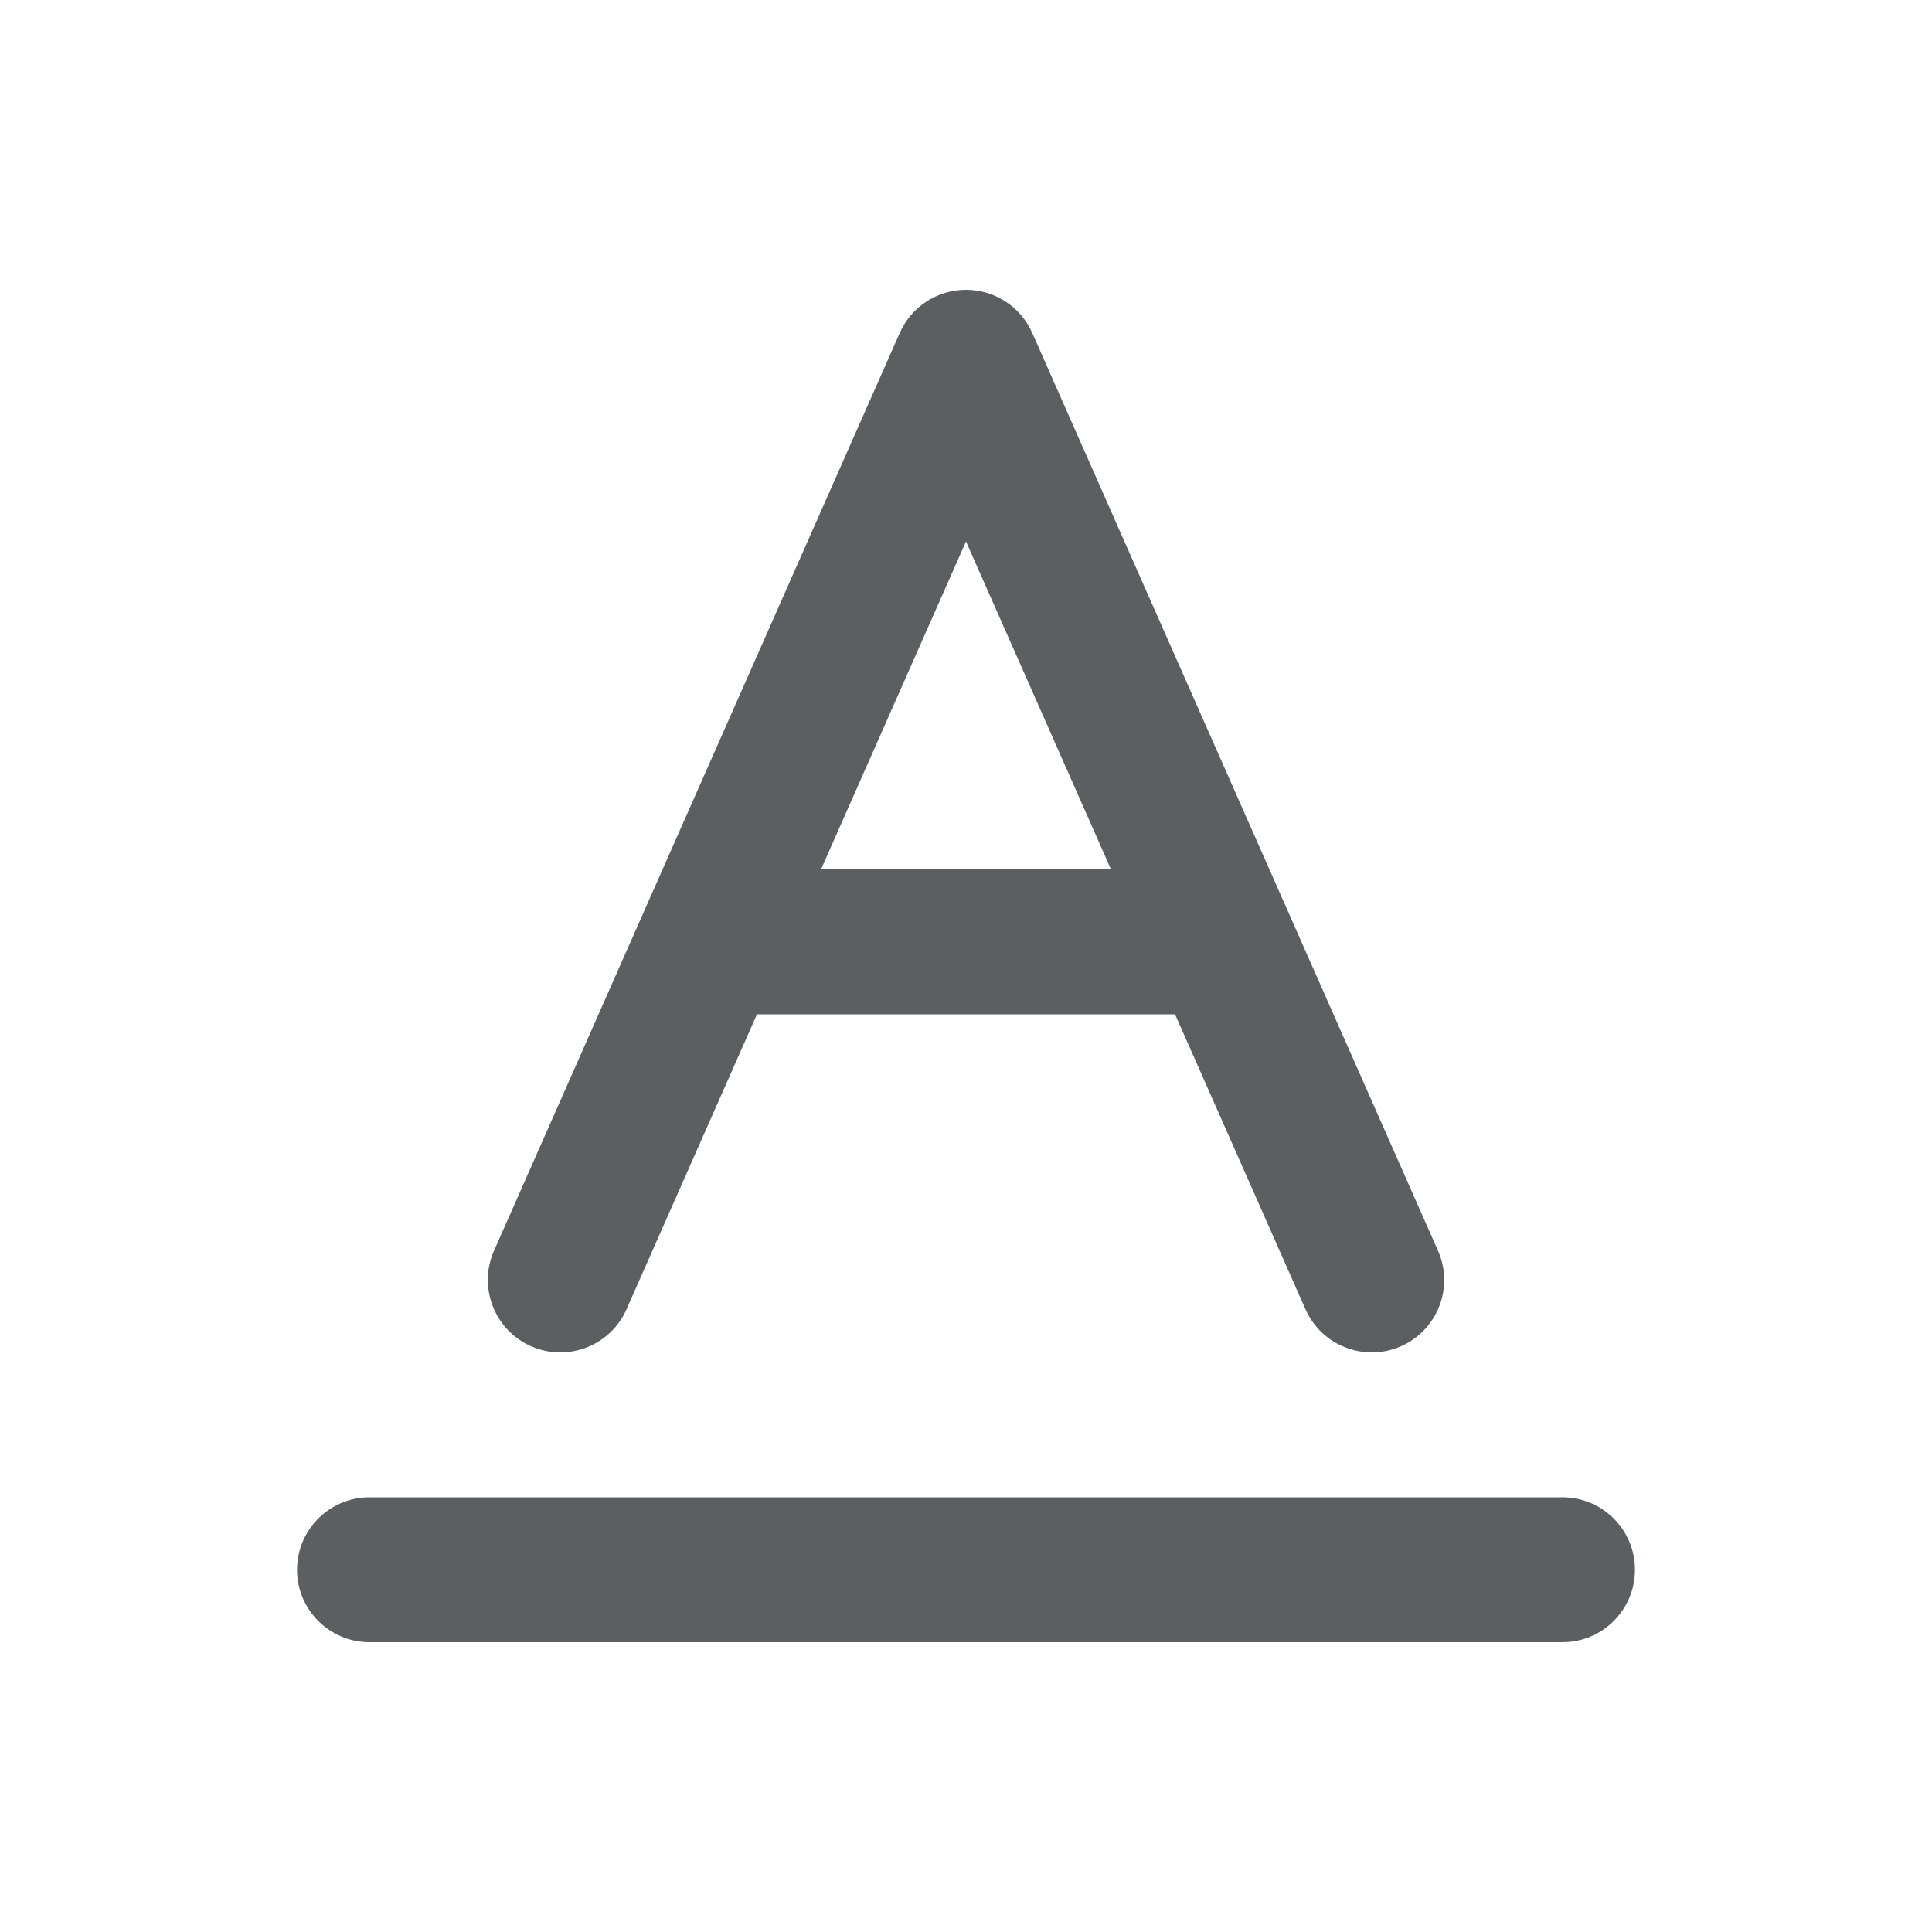
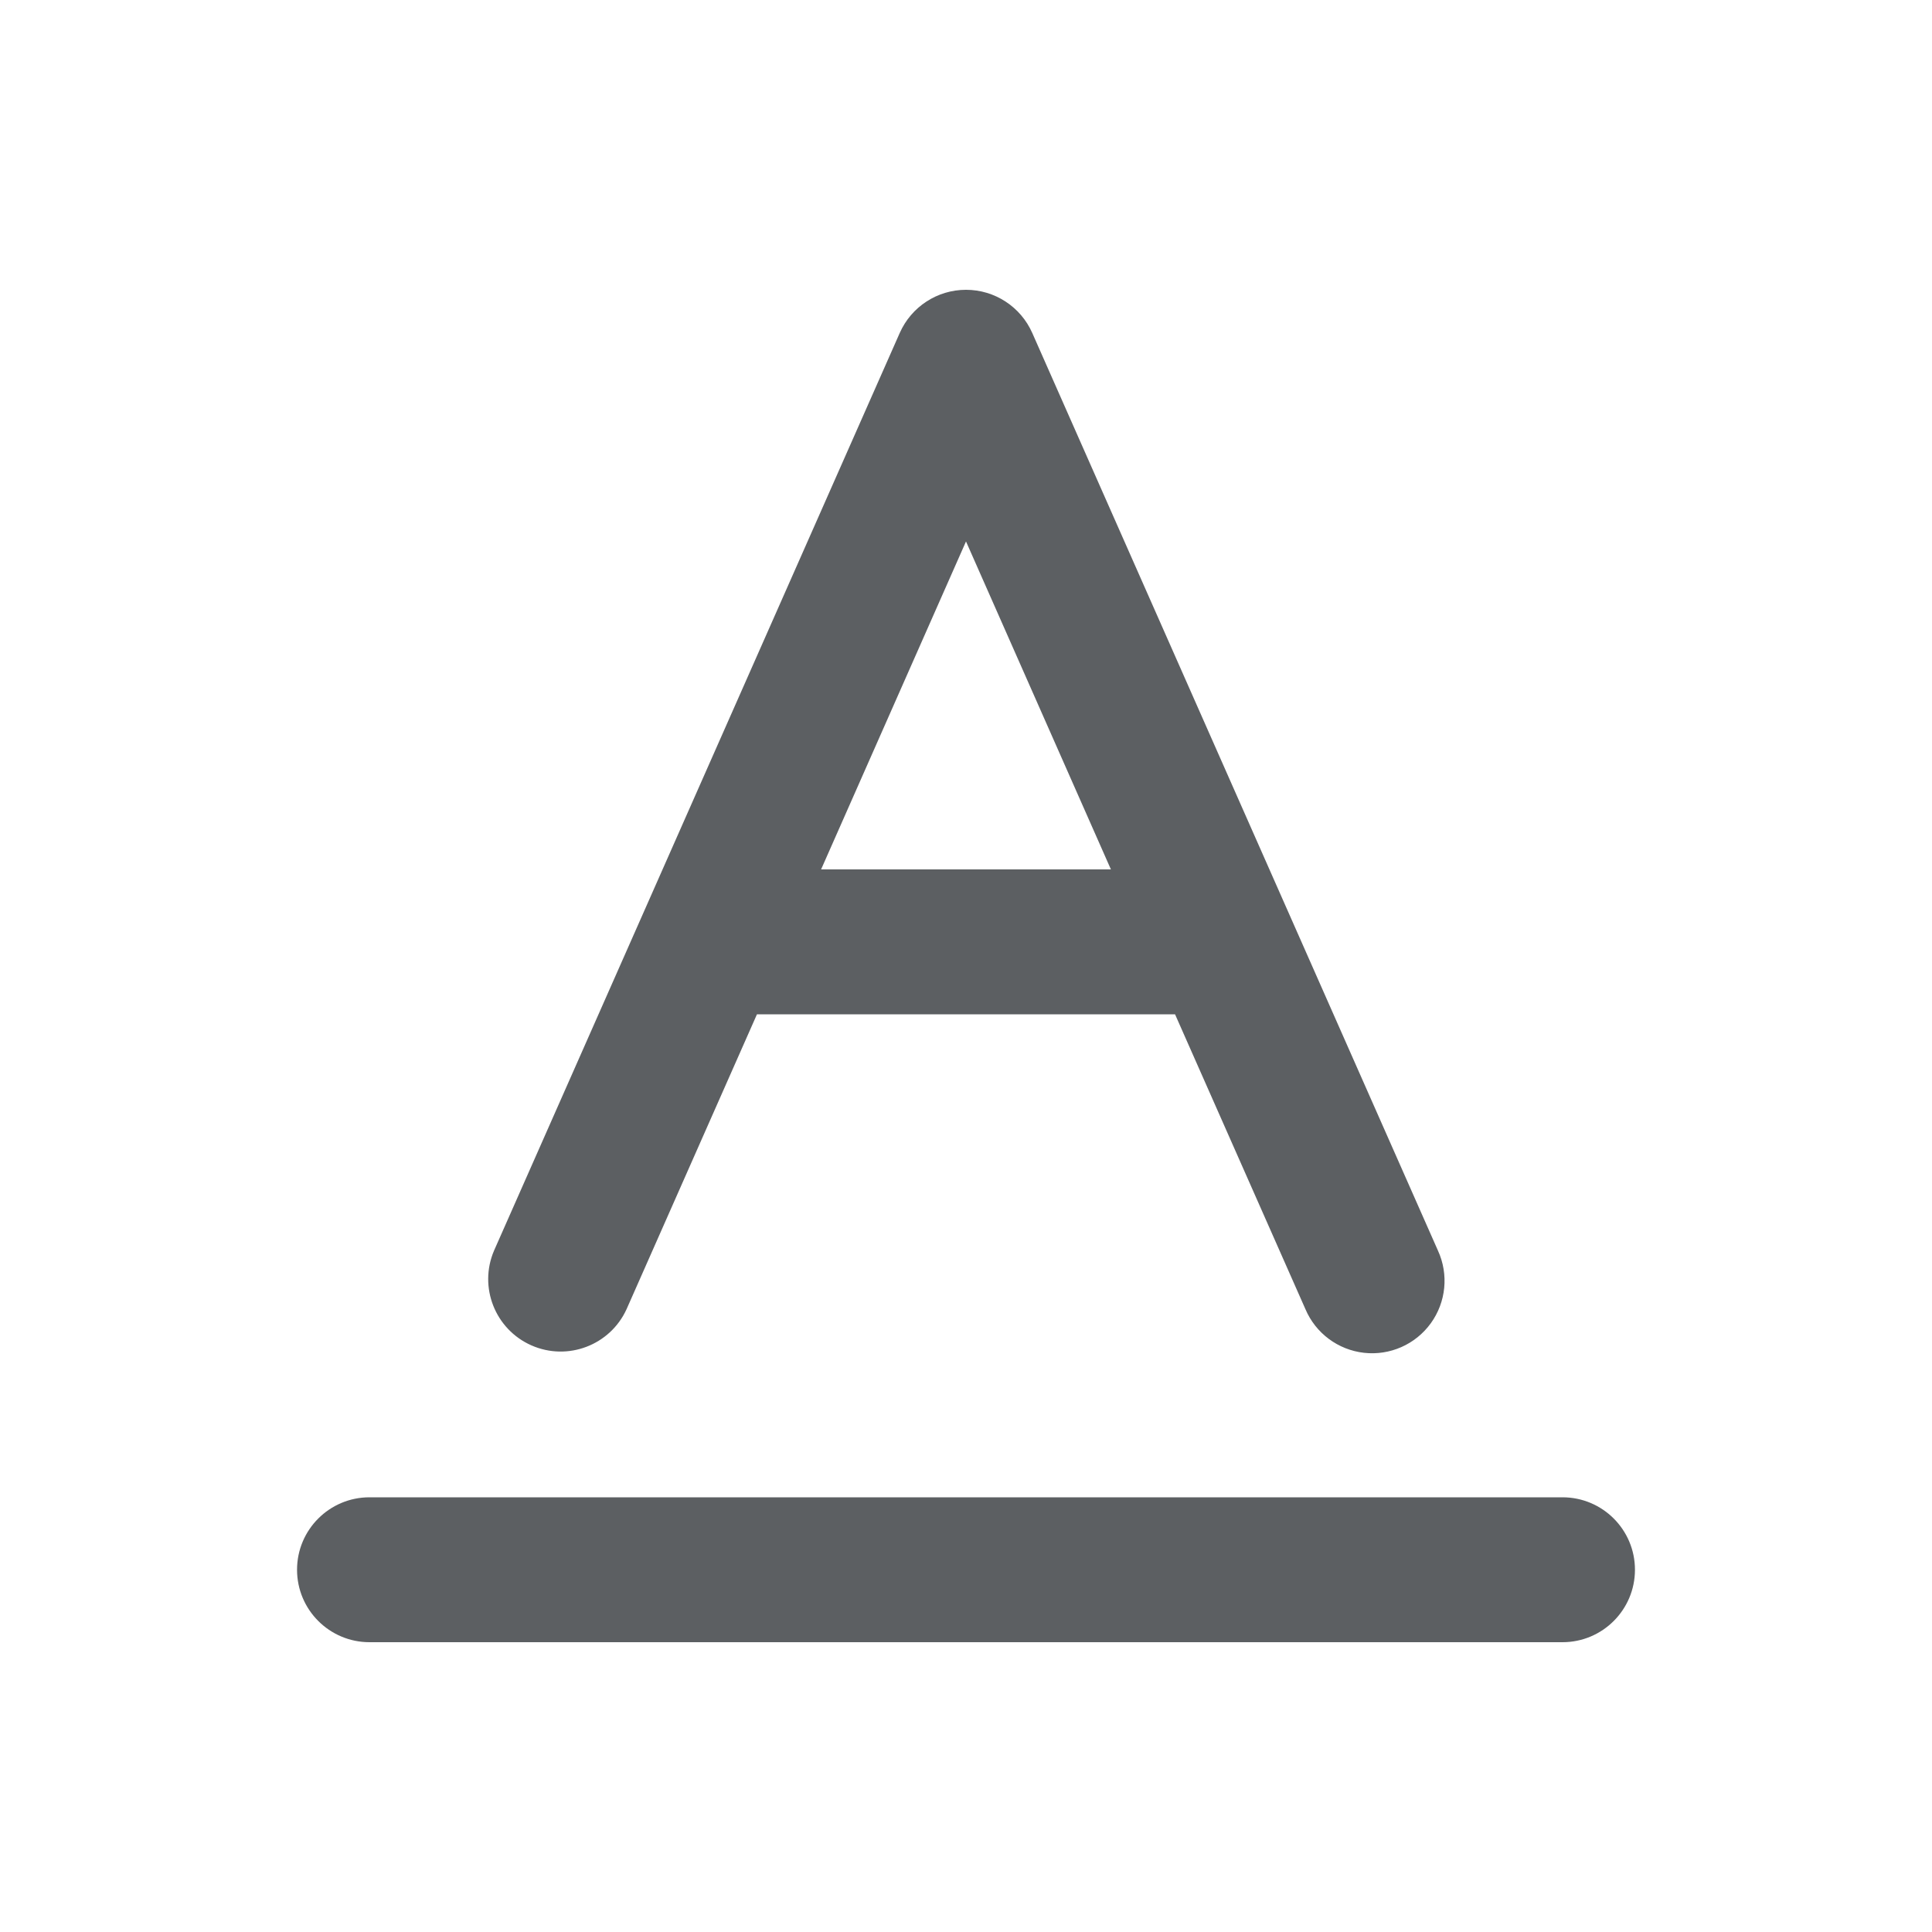
<svg xmlns="http://www.w3.org/2000/svg" viewBox="0 0 20 20">
-   <path fill-rule="evenodd" clip-rule="evenodd" d="M10 3C10.297 3 10.566 3.175 10.686 3.447L14.886 12.947C15.054 13.326 14.882 13.768 14.504 13.936C14.125 14.103 13.682 13.932 13.514 13.553L12.164 10.5H7.836L6.486 13.553C6.319 13.932 5.876 14.103 5.497 13.936C5.118 13.768 4.947 13.326 5.114 12.947L9.314 3.447C9.434 3.175 9.703 3 10 3ZM8.499 9H11.501L10 5.605L8.499 9Z" fill="#5C5F62" />
-   <path d="M3.075 16.25C3.075 15.836 3.411 15.5 3.825 15.5H16.175C16.589 15.5 16.925 15.836 16.925 16.25C16.925 16.664 16.589 17 16.175 17H3.825C3.411 17 3.075 16.664 3.075 16.25Z" fill="#5C5F62" />
+   <path fill="#5C5F62" fill-rule="evenodd" d="M10 3a.75.75 0 0 1 .686.447l4.2 9.5a.75.75 0 1 1-1.372.606l-1.35-3.053H7.836l-1.35 3.053a.75.75 0 0 1-1.372-.606l4.2-9.5A.75.75 0 0 1 10 3ZM8.5 9H11.5L10 5.605 8.5 9Z" clip-rule="evenodd" />
+   <path fill="#5C5F62" d="M3.075 16.25a.75.75 0 0 1 .75-.75h12.35a.75.75 0 0 1 0 1.5H3.825a.75.75 0 0 1-.75-.75Z" />
</svg>
